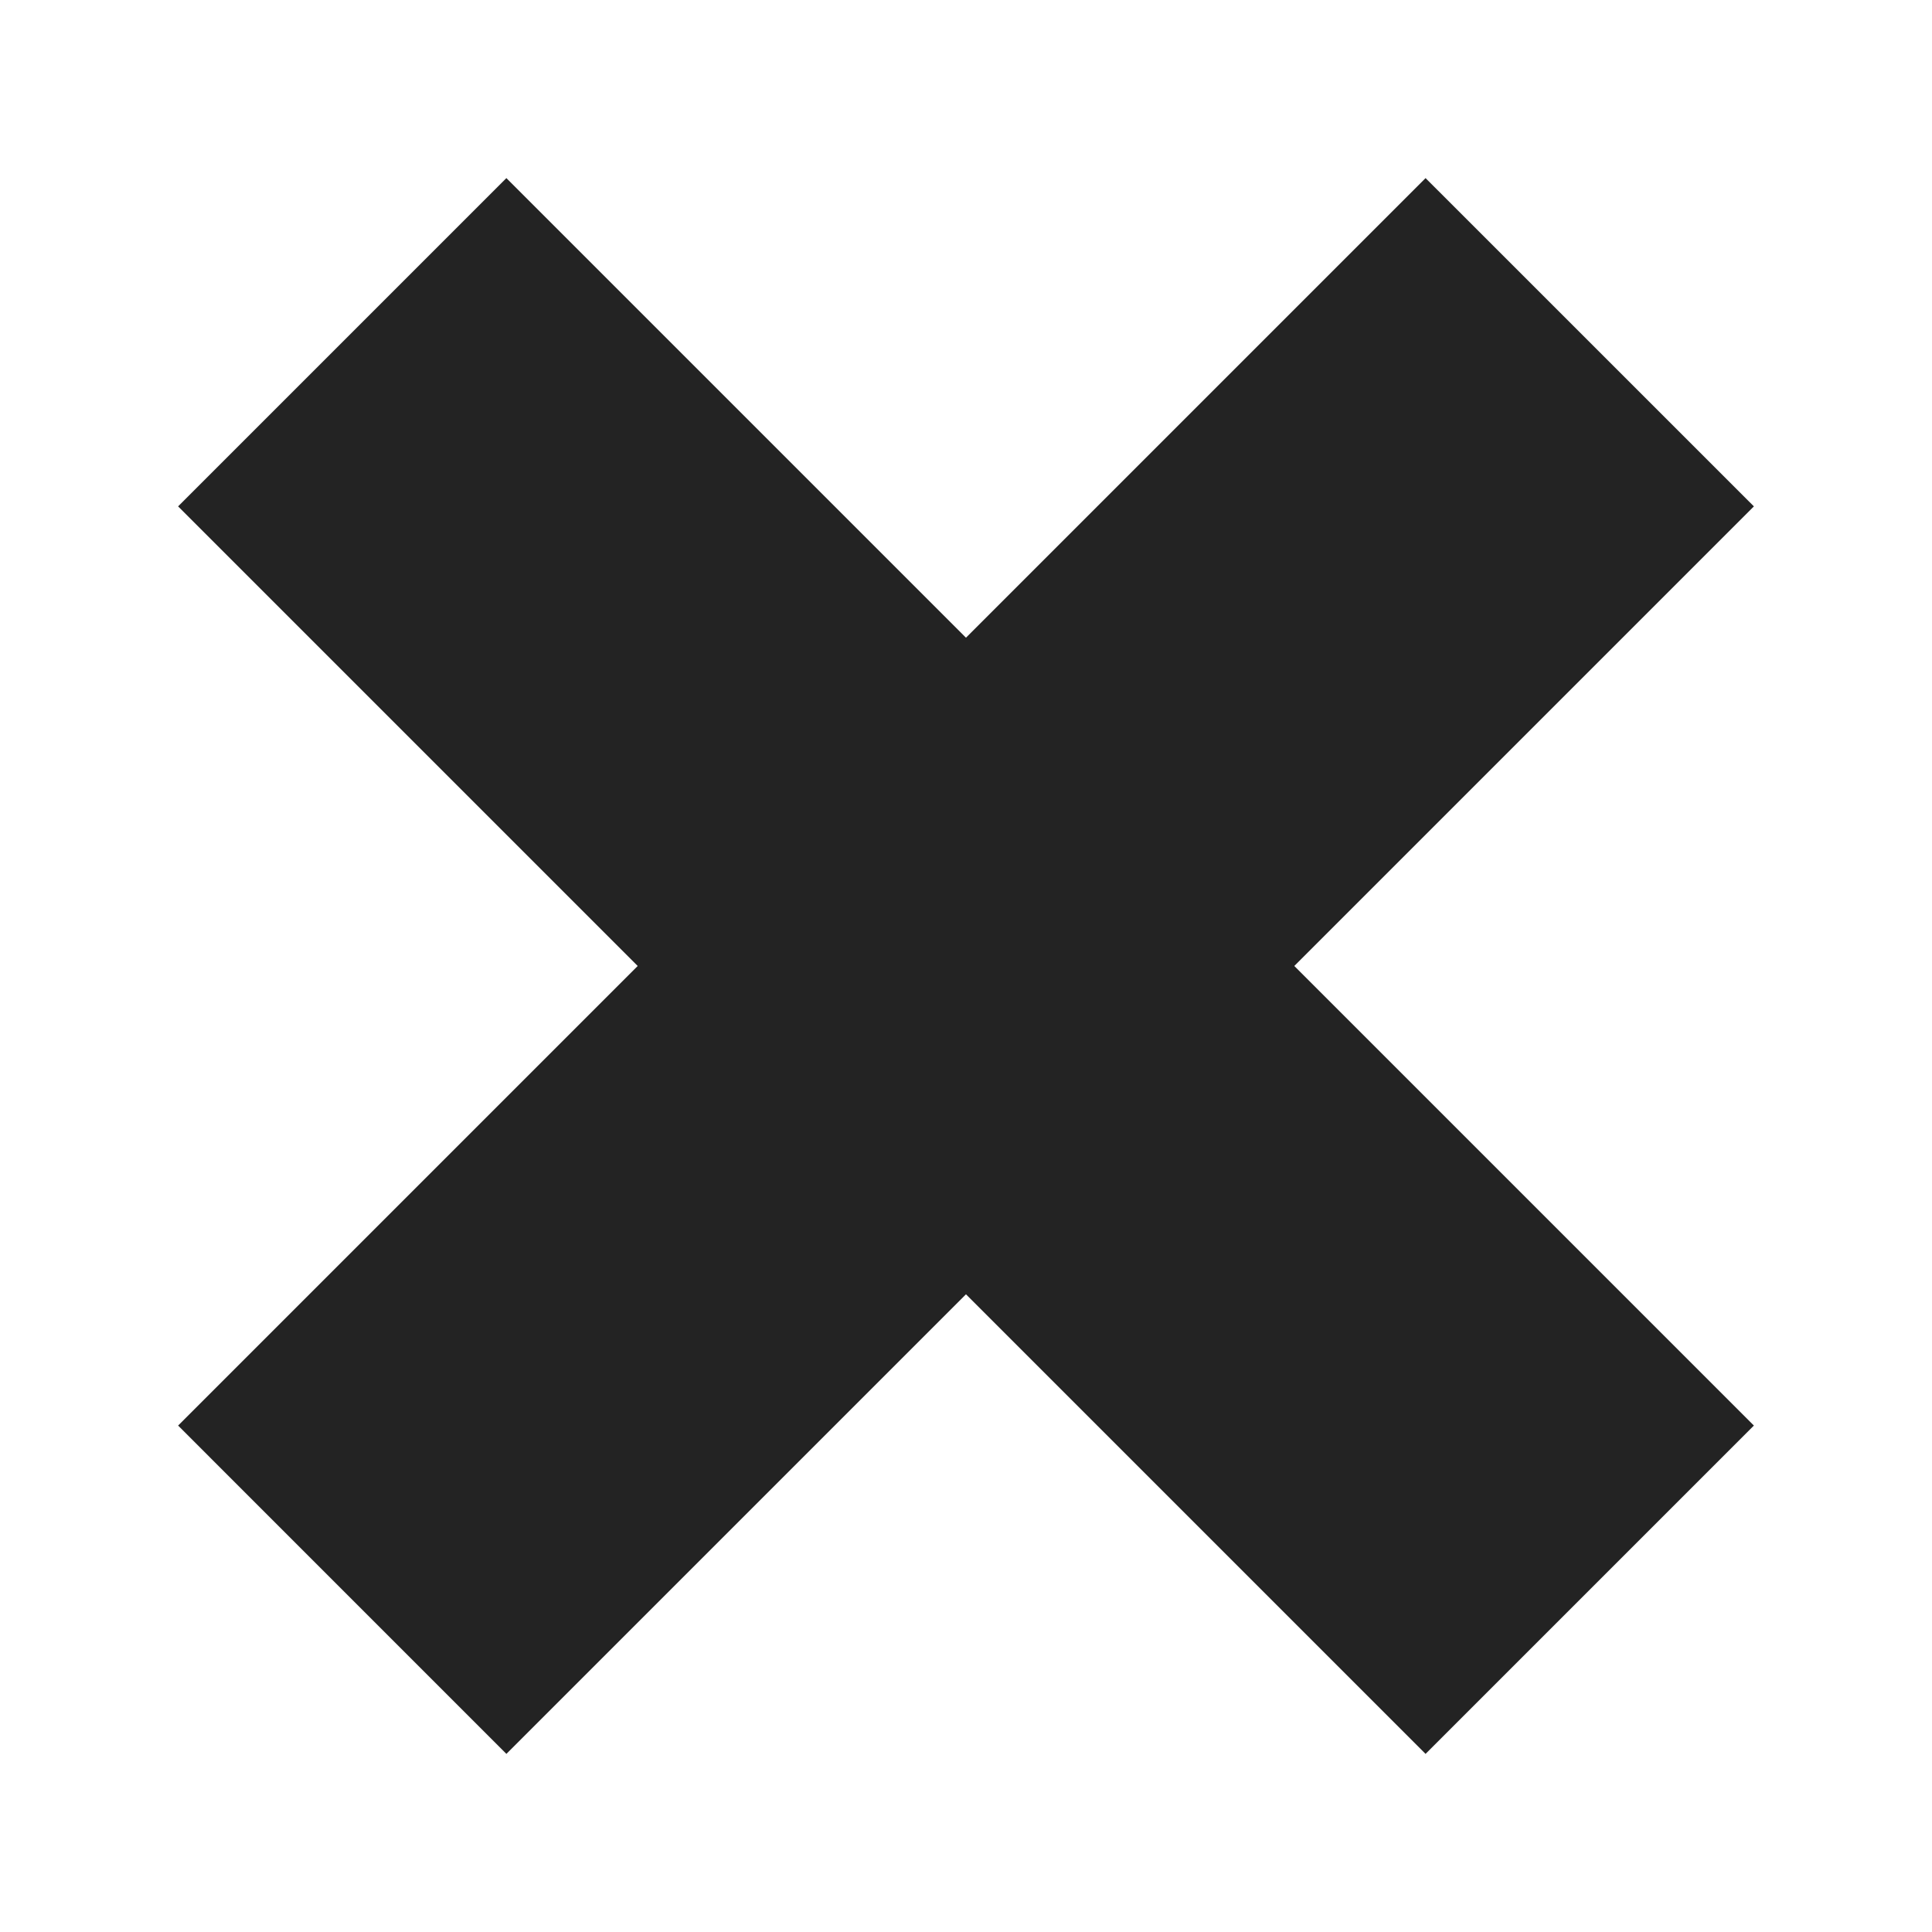
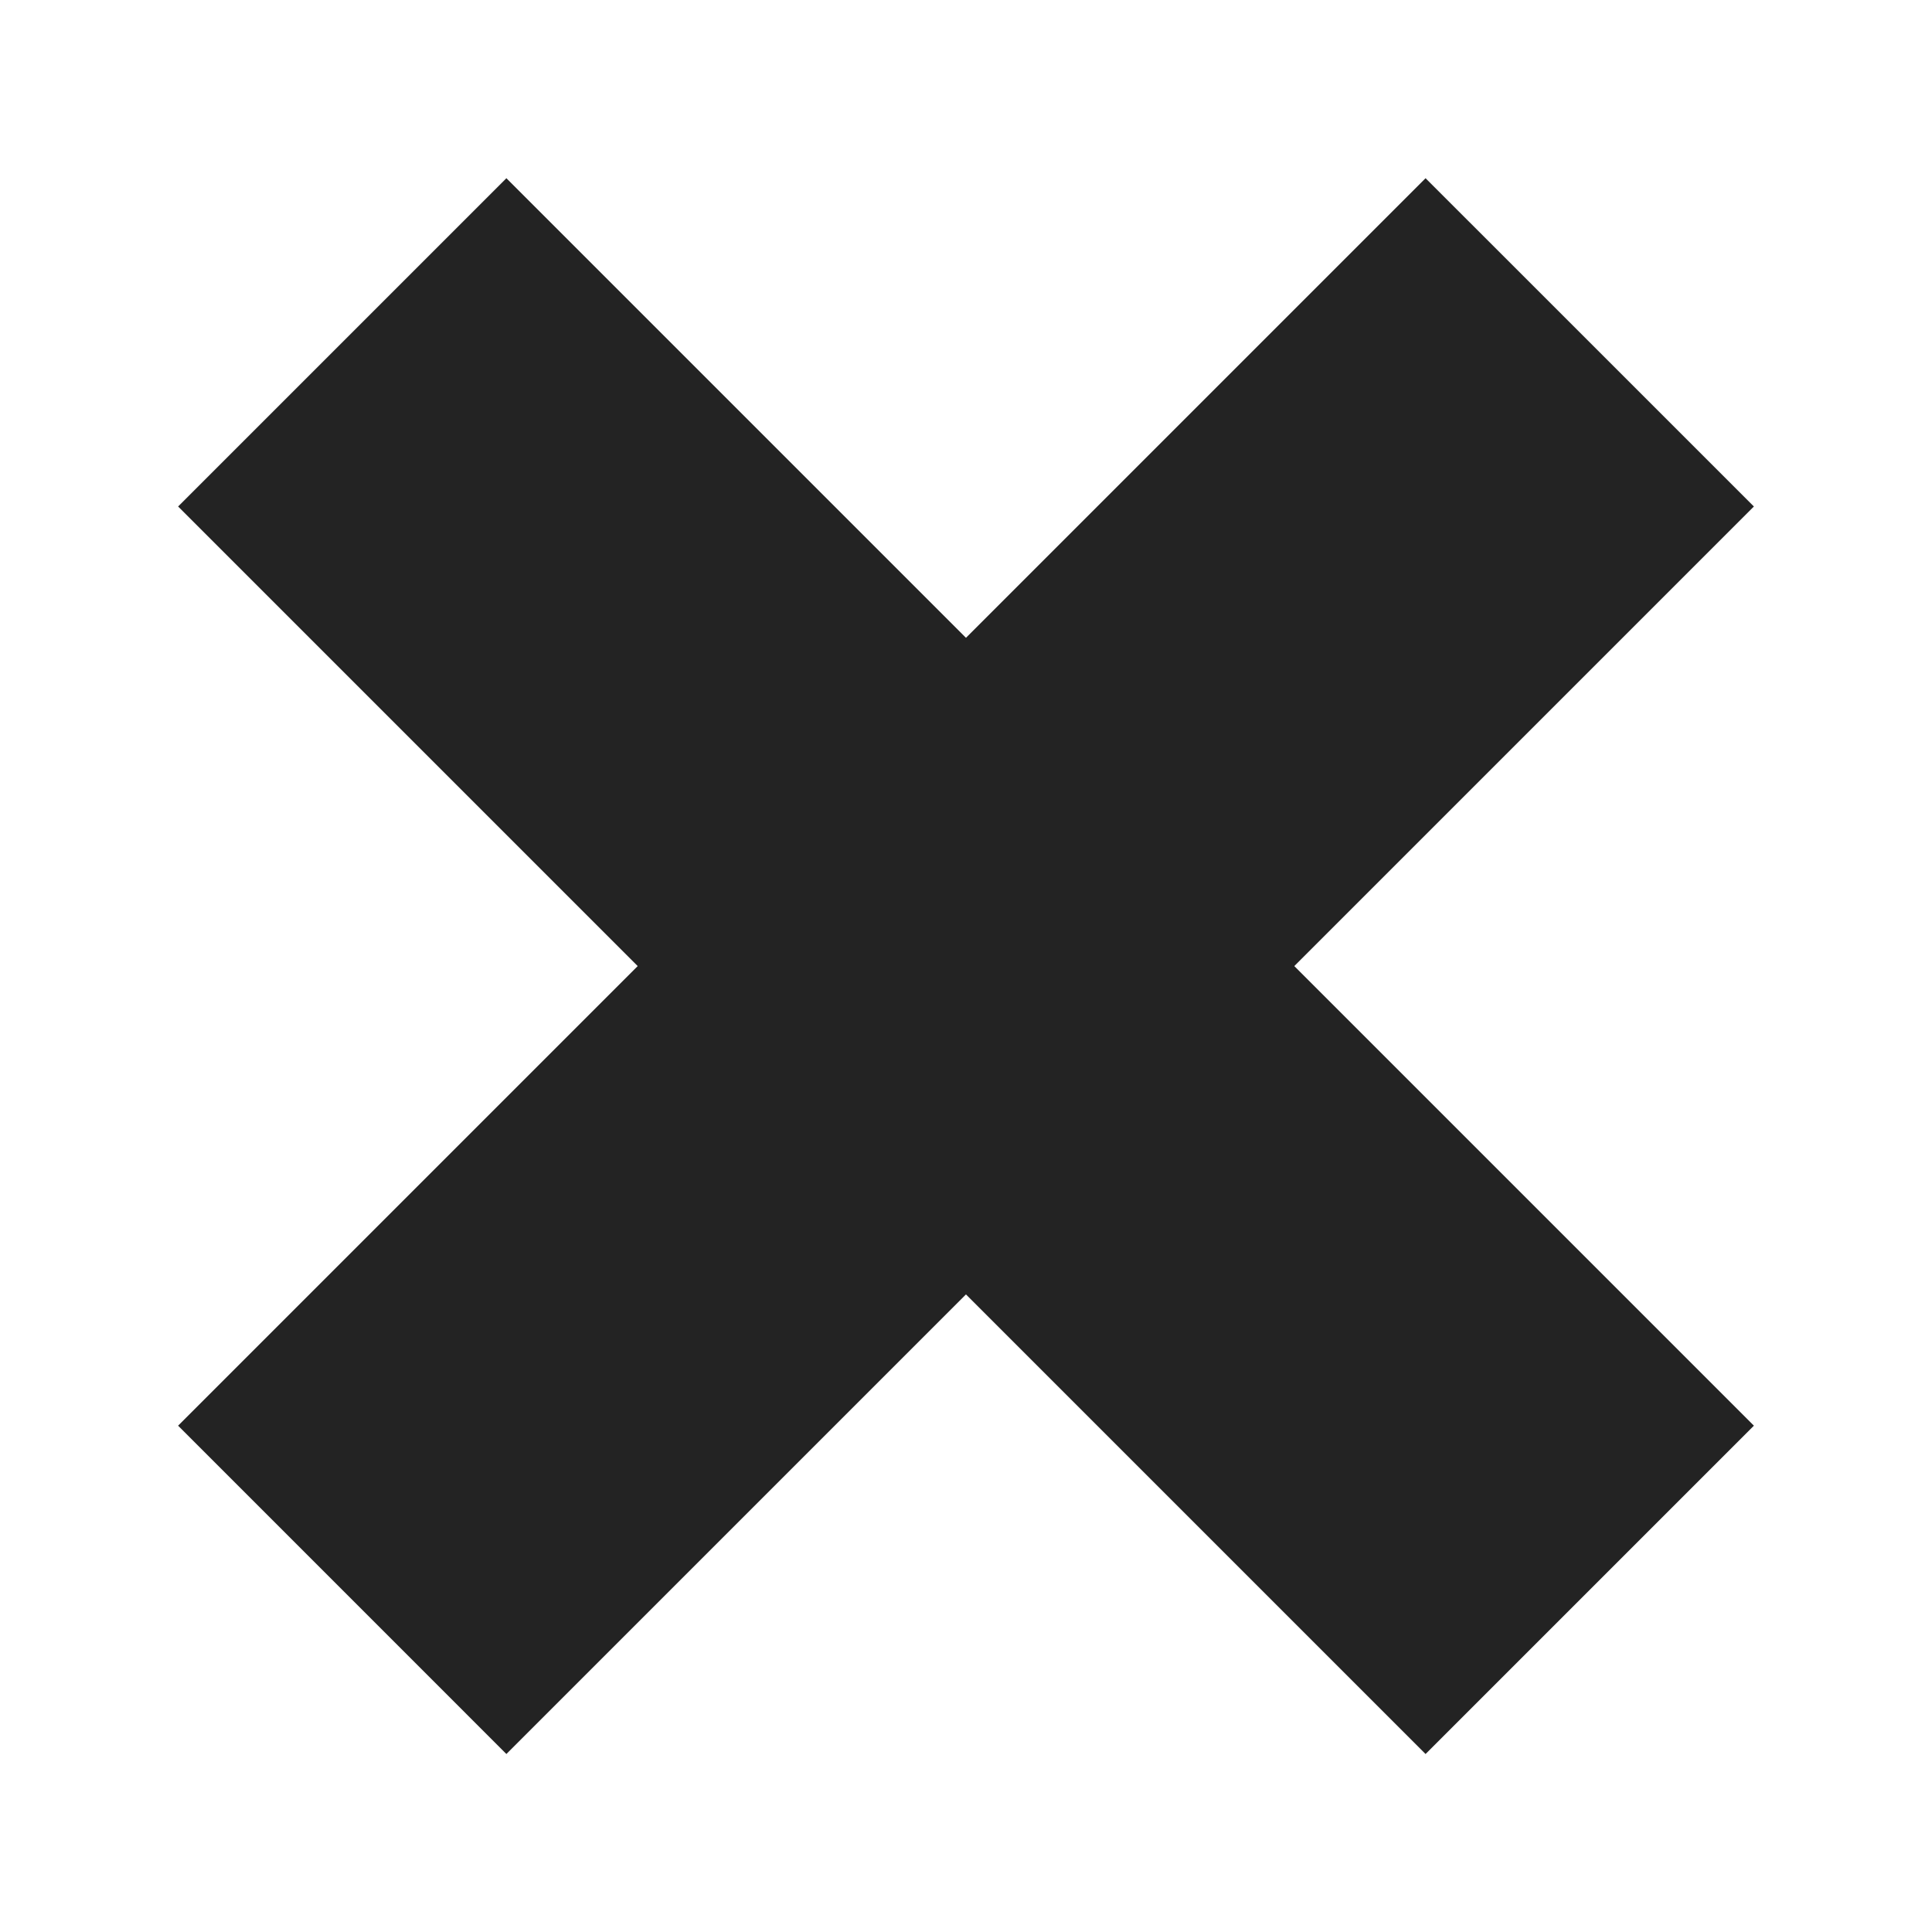
- <svg xmlns="http://www.w3.org/2000/svg" xmlns:ns1="http://www.openswatchbook.org/uri/2009/osb" xmlns:xlink="http://www.w3.org/1999/xlink" viewBox="0 0 100 100" id="svg2" version="1.1">
-   <defs id="defs4">
-     <linearGradient id="linearGradient3815" ns1:paint="gradient">
-       <stop style="stop-color:#ffffff;stop-opacity:1;" offset="0" id="stop3817" />
-       <stop style="stop-color:#ffffff;stop-opacity:0;" offset="1" id="stop3819" />
-     </linearGradient>
-     <linearGradient id="linearGradient3797">
-       <stop style="stop-color:#ffffff;stop-opacity:0;" offset="0" id="stop3799" />
-       <stop id="stop3805" offset="0" style="stop-color:#787878;stop-opacity:0.098;" />
-       <stop style="stop-color:#000000;stop-opacity:1;" offset="1" id="stop3801" />
-     </linearGradient>
-     <linearGradient xlink:href="#SVGID_1_-5" id="linearGradient3515-3" gradientUnits="userSpaceOnUse" x1="40.698" y1="-3.5" x2="40.698" y2="70.097" />
-     <linearGradient id="SVGID_1_-5" gradientUnits="userSpaceOnUse" x1="40.698" y1="-3.5" x2="40.698" y2="70.097">
-       <stop offset="0" style="stop-color:#FBED21" id="stop8-5" />
-       <stop offset="1" style="stop-color:#FAAF3B" id="stop10-4" />
-     </linearGradient>
-     <linearGradient y2="56.048" x2="40.788" y1="10.128" x1="40.788" gradientTransform="matrix(1.194738,0,0,1.194738,1.884199,952.2753)" gradientUnits="userSpaceOnUse" id="linearGradient4447" xlink:href="#SVGID_2_-0" />
-     <linearGradient id="SVGID_2_-0" gradientUnits="userSpaceOnUse" x1="40.788" y1="10.128" x2="40.788" y2="56.048" gradientTransform="matrix(1.194738,0,0,1.194738,1.884199,952.2753)">
-       <stop offset="0.005" style="stop-color:#FFFFFF;stop-opacity:0.4" id="stop21-1" />
-       <stop offset="1" style="stop-color:#FFFFFF;stop-opacity:0" id="stop23-2" />
-     </linearGradient>
-     <linearGradient y2="56.048" x2="40.788" y1="10.128" x1="40.788" gradientTransform="matrix(1.194738,0,0,1.194738,1.884199,952.2753)" gradientUnits="userSpaceOnUse" id="linearGradient4514" xlink:href="#SVGID_2_-0" />
-   </defs>
-   <g id="layer1" transform="translate(0,-952.3622)">
-     <polygon transform="matrix(2.841391,0,0,2.841391,-73.55365,882.4569)" id="polygon18" points="57.836,33.827 51.855,27.847 43.483,36.219 35.111,27.847 29.131,33.827 37.503,42.199 29.131,50.571 35.111,56.552 43.483,48.18 51.855,56.552 57.836,50.571 49.464,42.199 " style="fill:#232323" />
+ <svg xmlns="http://www.w3.org/2000/svg" id="svg2" viewBox="0 0 100 100" version="1.1">
+   <g id="layer1" transform="translate(0 -952.36)">
+     <polygon id="polygon18" points="57.836 33.827 51.855 27.847 43.483 36.219 35.111 27.847 29.131 33.827 37.503 42.199 29.131 50.571 35.111 56.552 43.483 48.18 51.855 56.552 57.836 50.571 49.464 42.199" fill="#232323" transform="matrix(2.8414 0 0 2.8414 -73.554 882.46)" />
  </g>
</svg>
